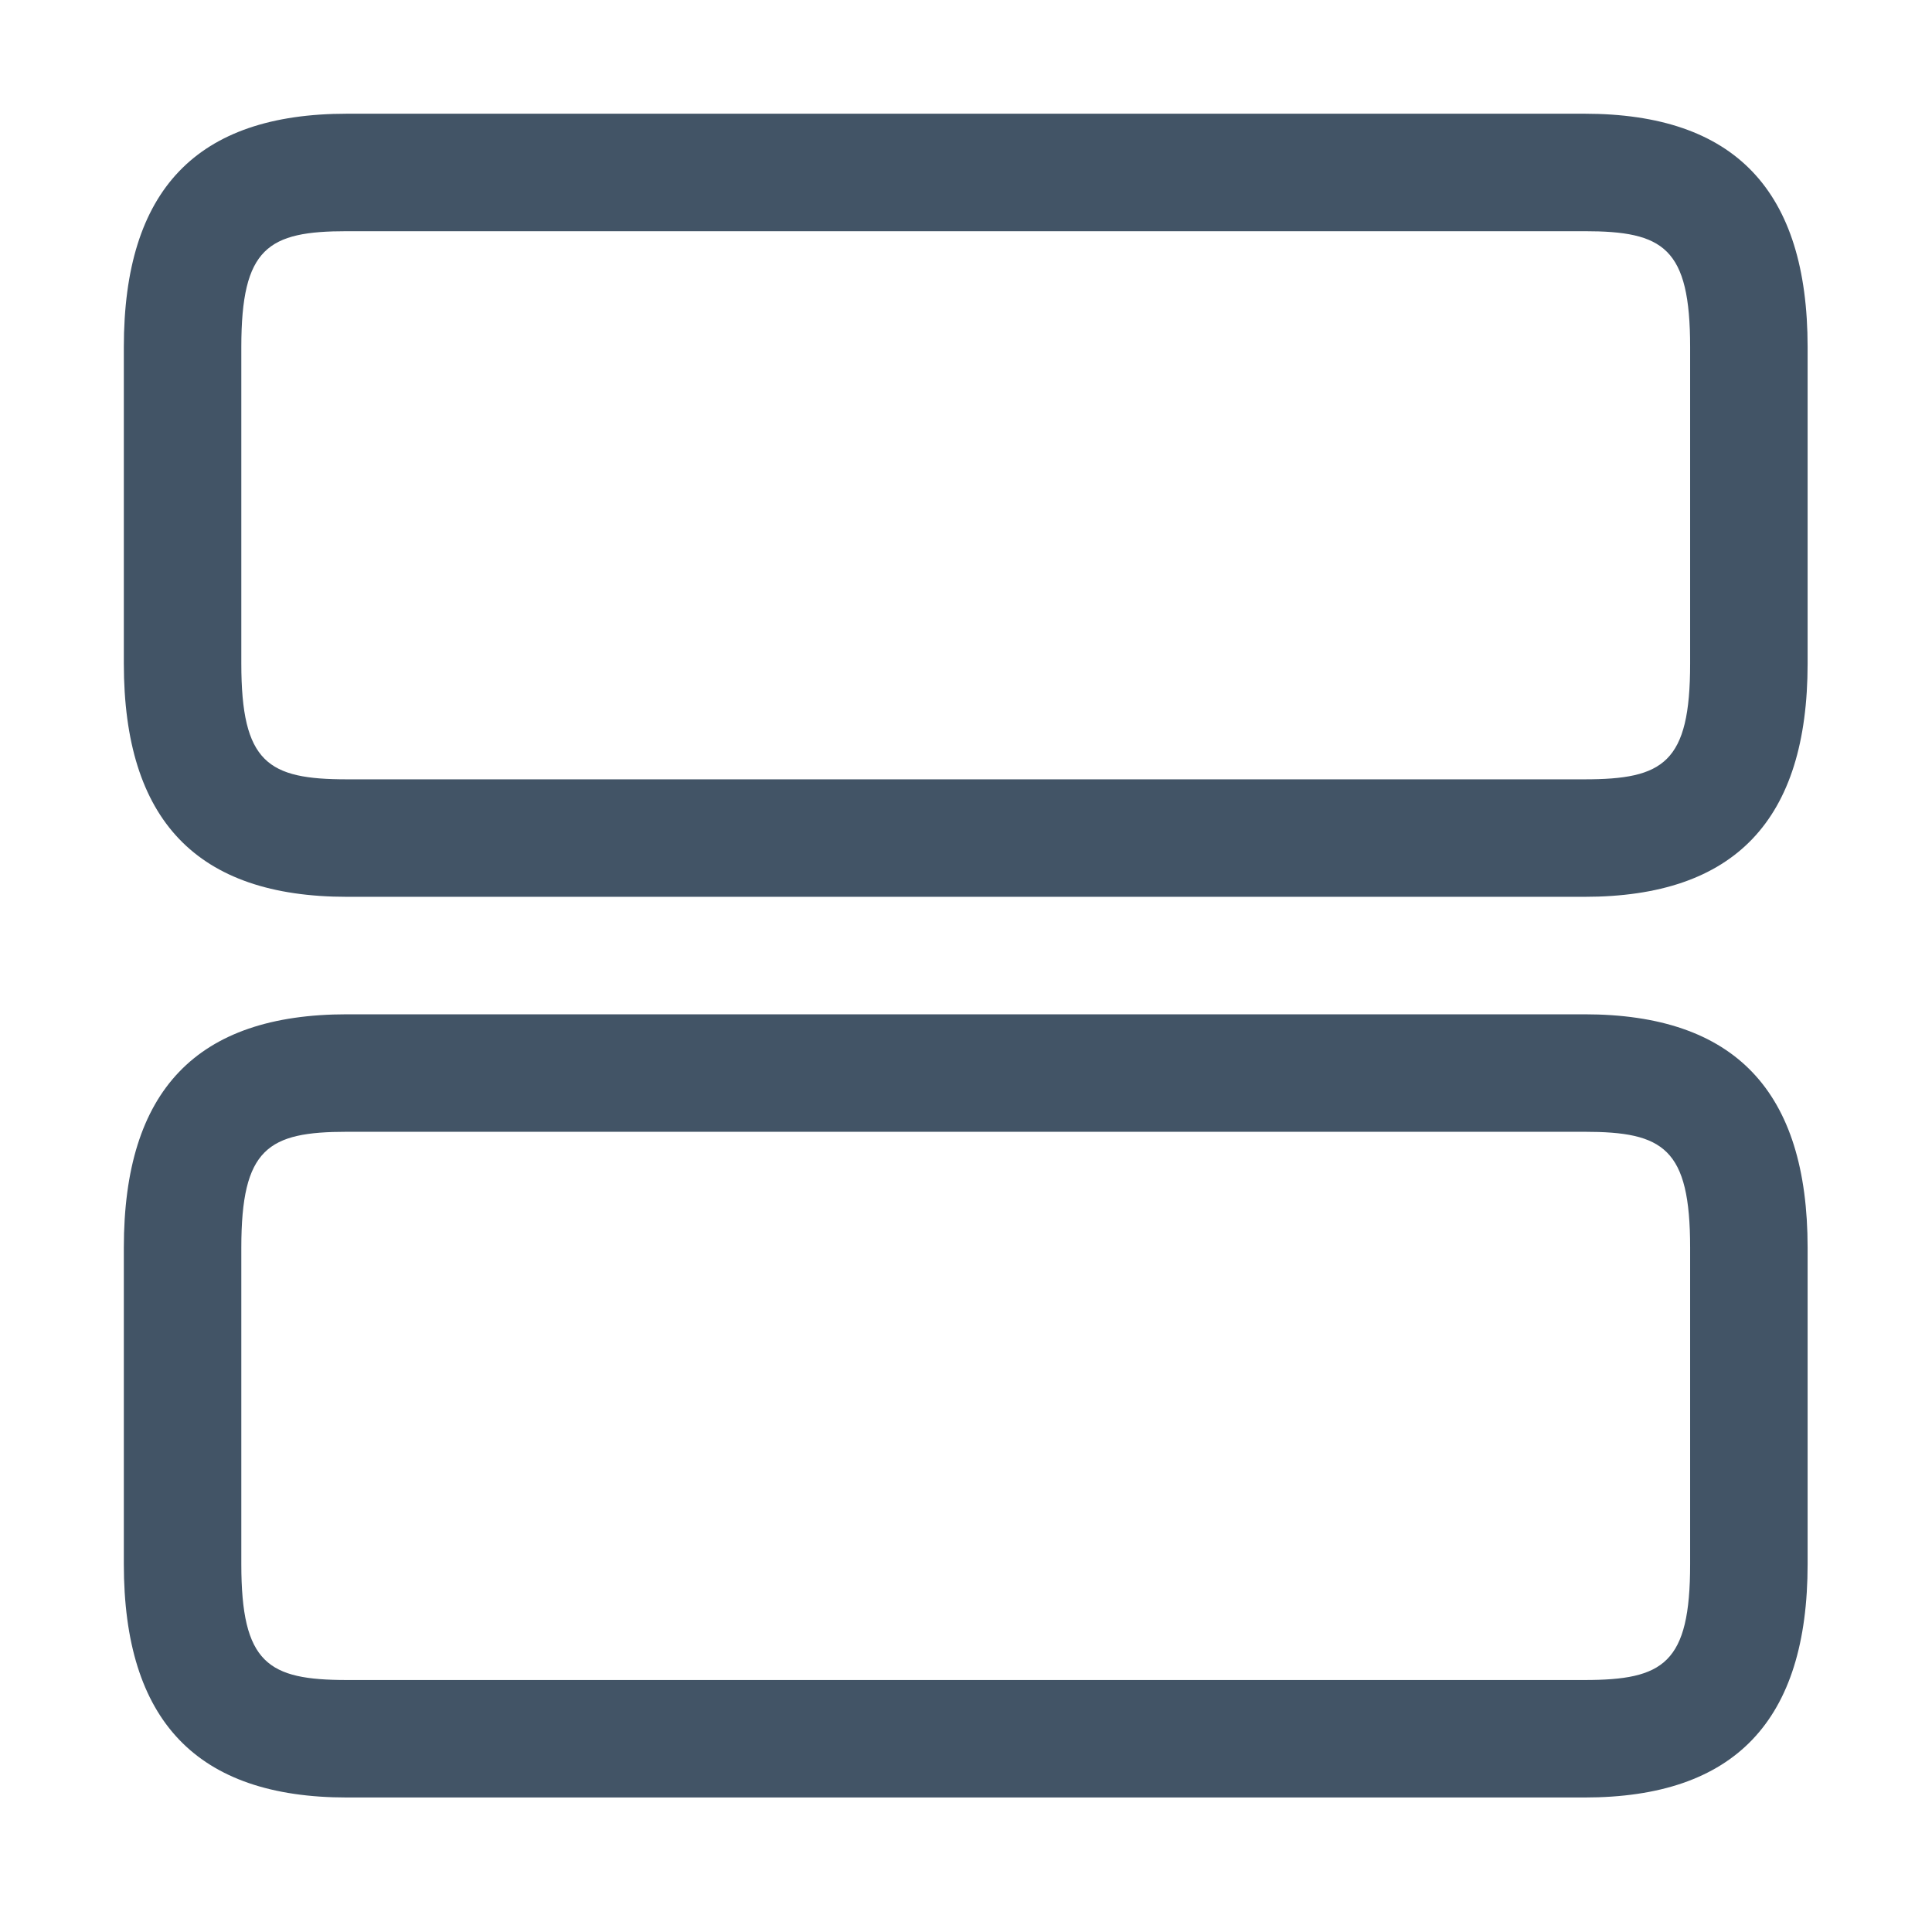
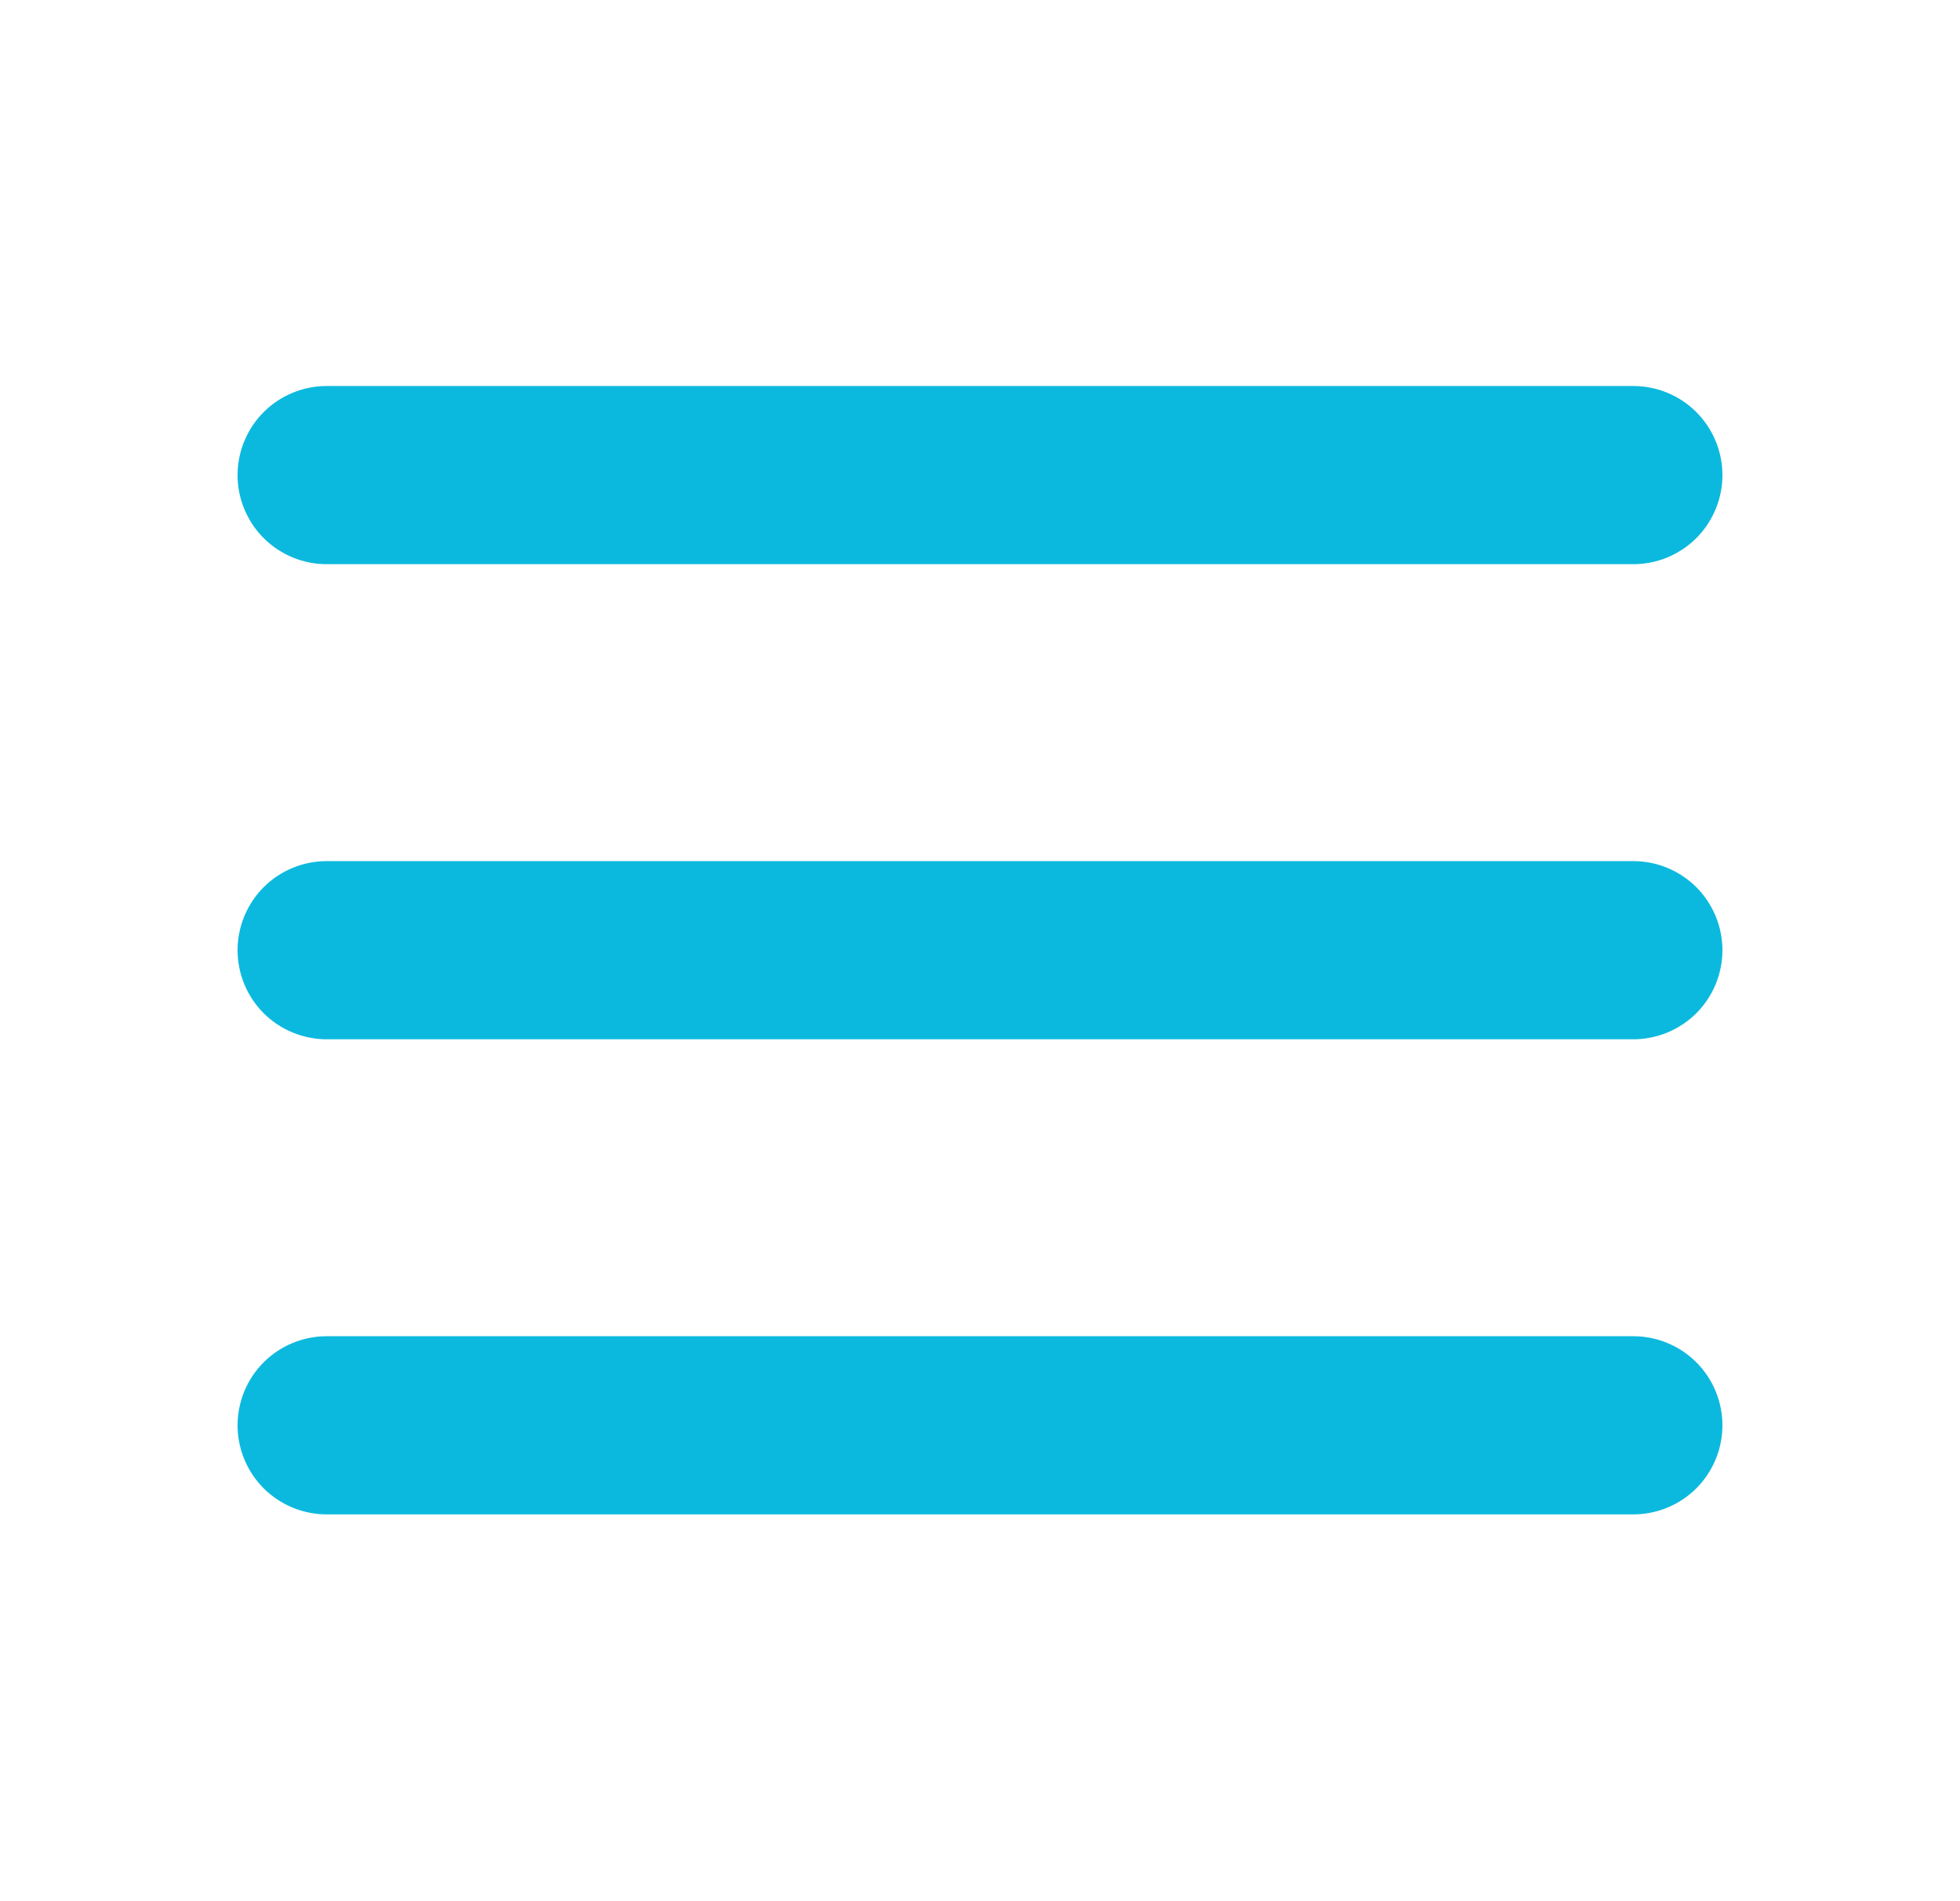
- <svg xmlns="http://www.w3.org/2000/svg" width="21" height="21" viewBox="0 0 21 21" fill="none">
-   <path d="M17.222 19.538H3.772C2.138 19.538 1.346 18.704 1.346 17.001V13.562C1.346 11.851 2.138 11.025 3.772 11.025H17.222C18.857 11.025 19.648 11.86 19.648 13.562V17.001C19.648 18.704 18.857 19.538 17.222 19.538ZM3.772 12.302C2.913 12.302 2.623 12.481 2.623 13.562V17.001C2.623 18.082 2.913 18.261 3.772 18.261H17.222C18.082 18.261 18.371 18.082 18.371 17.001V13.562C18.371 12.481 18.082 12.302 17.222 12.302H3.772Z" fill="#425466" />
-   <path d="M17.222 9.748H3.772C2.138 9.748 1.346 8.914 1.346 7.212V3.773C1.346 2.062 2.138 1.236 3.772 1.236H17.222C18.857 1.236 19.648 2.07 19.648 3.773V7.212C19.648 8.914 18.857 9.748 17.222 9.748ZM3.772 2.513C2.913 2.513 2.623 2.691 2.623 3.773V7.212C2.623 8.293 2.913 8.471 3.772 8.471H17.222C18.082 8.471 18.371 8.293 18.371 7.212V3.773C18.371 2.691 18.082 2.513 17.222 2.513H3.772Z" fill="#425466" />
+ <svg xmlns="http://www.w3.org/2000/svg" width="33" height="32" viewBox="0 0 33 32" fill="none">
+   <path d="M29 16C29 16.398 28.842 16.779 28.561 17.061C28.279 17.342 27.898 17.5 27.5 17.5H5.5C5.102 17.5 4.721 17.342 4.439 17.061C4.158 16.779 4 16.398 4 16C4 15.602 4.158 15.221 4.439 14.939C4.721 14.658 5.102 14.5 5.5 14.5H27.5C27.898 14.5 28.279 14.658 28.561 14.939C28.842 15.221 29 15.602 29 16ZM5.5 9.5H27.5C27.898 9.5 28.279 9.342 28.561 9.061C28.842 8.779 29 8.398 29 8C29 7.602 28.842 7.221 28.561 6.939C28.279 6.658 27.898 6.5 27.5 6.5H5.5C5.102 6.5 4.721 6.658 4.439 6.939C4.158 7.221 4 7.602 4 8C4 8.398 4.158 8.779 4.439 9.061C4.721 9.342 5.102 9.5 5.5 9.5ZM27.5 22.5H5.5C5.102 22.5 4.721 22.658 4.439 22.939C4.158 23.221 4 23.602 4 24C4 24.398 4.158 24.779 4.439 25.061C4.721 25.342 5.102 25.5 5.5 25.5H27.5C27.898 25.5 28.279 25.342 28.561 25.061C28.842 24.779 29 24.398 29 24C29 23.602 28.842 23.221 28.561 22.939C28.279 22.658 27.898 22.5 27.5 22.5Z" fill="#0CB9DE" />
</svg>
